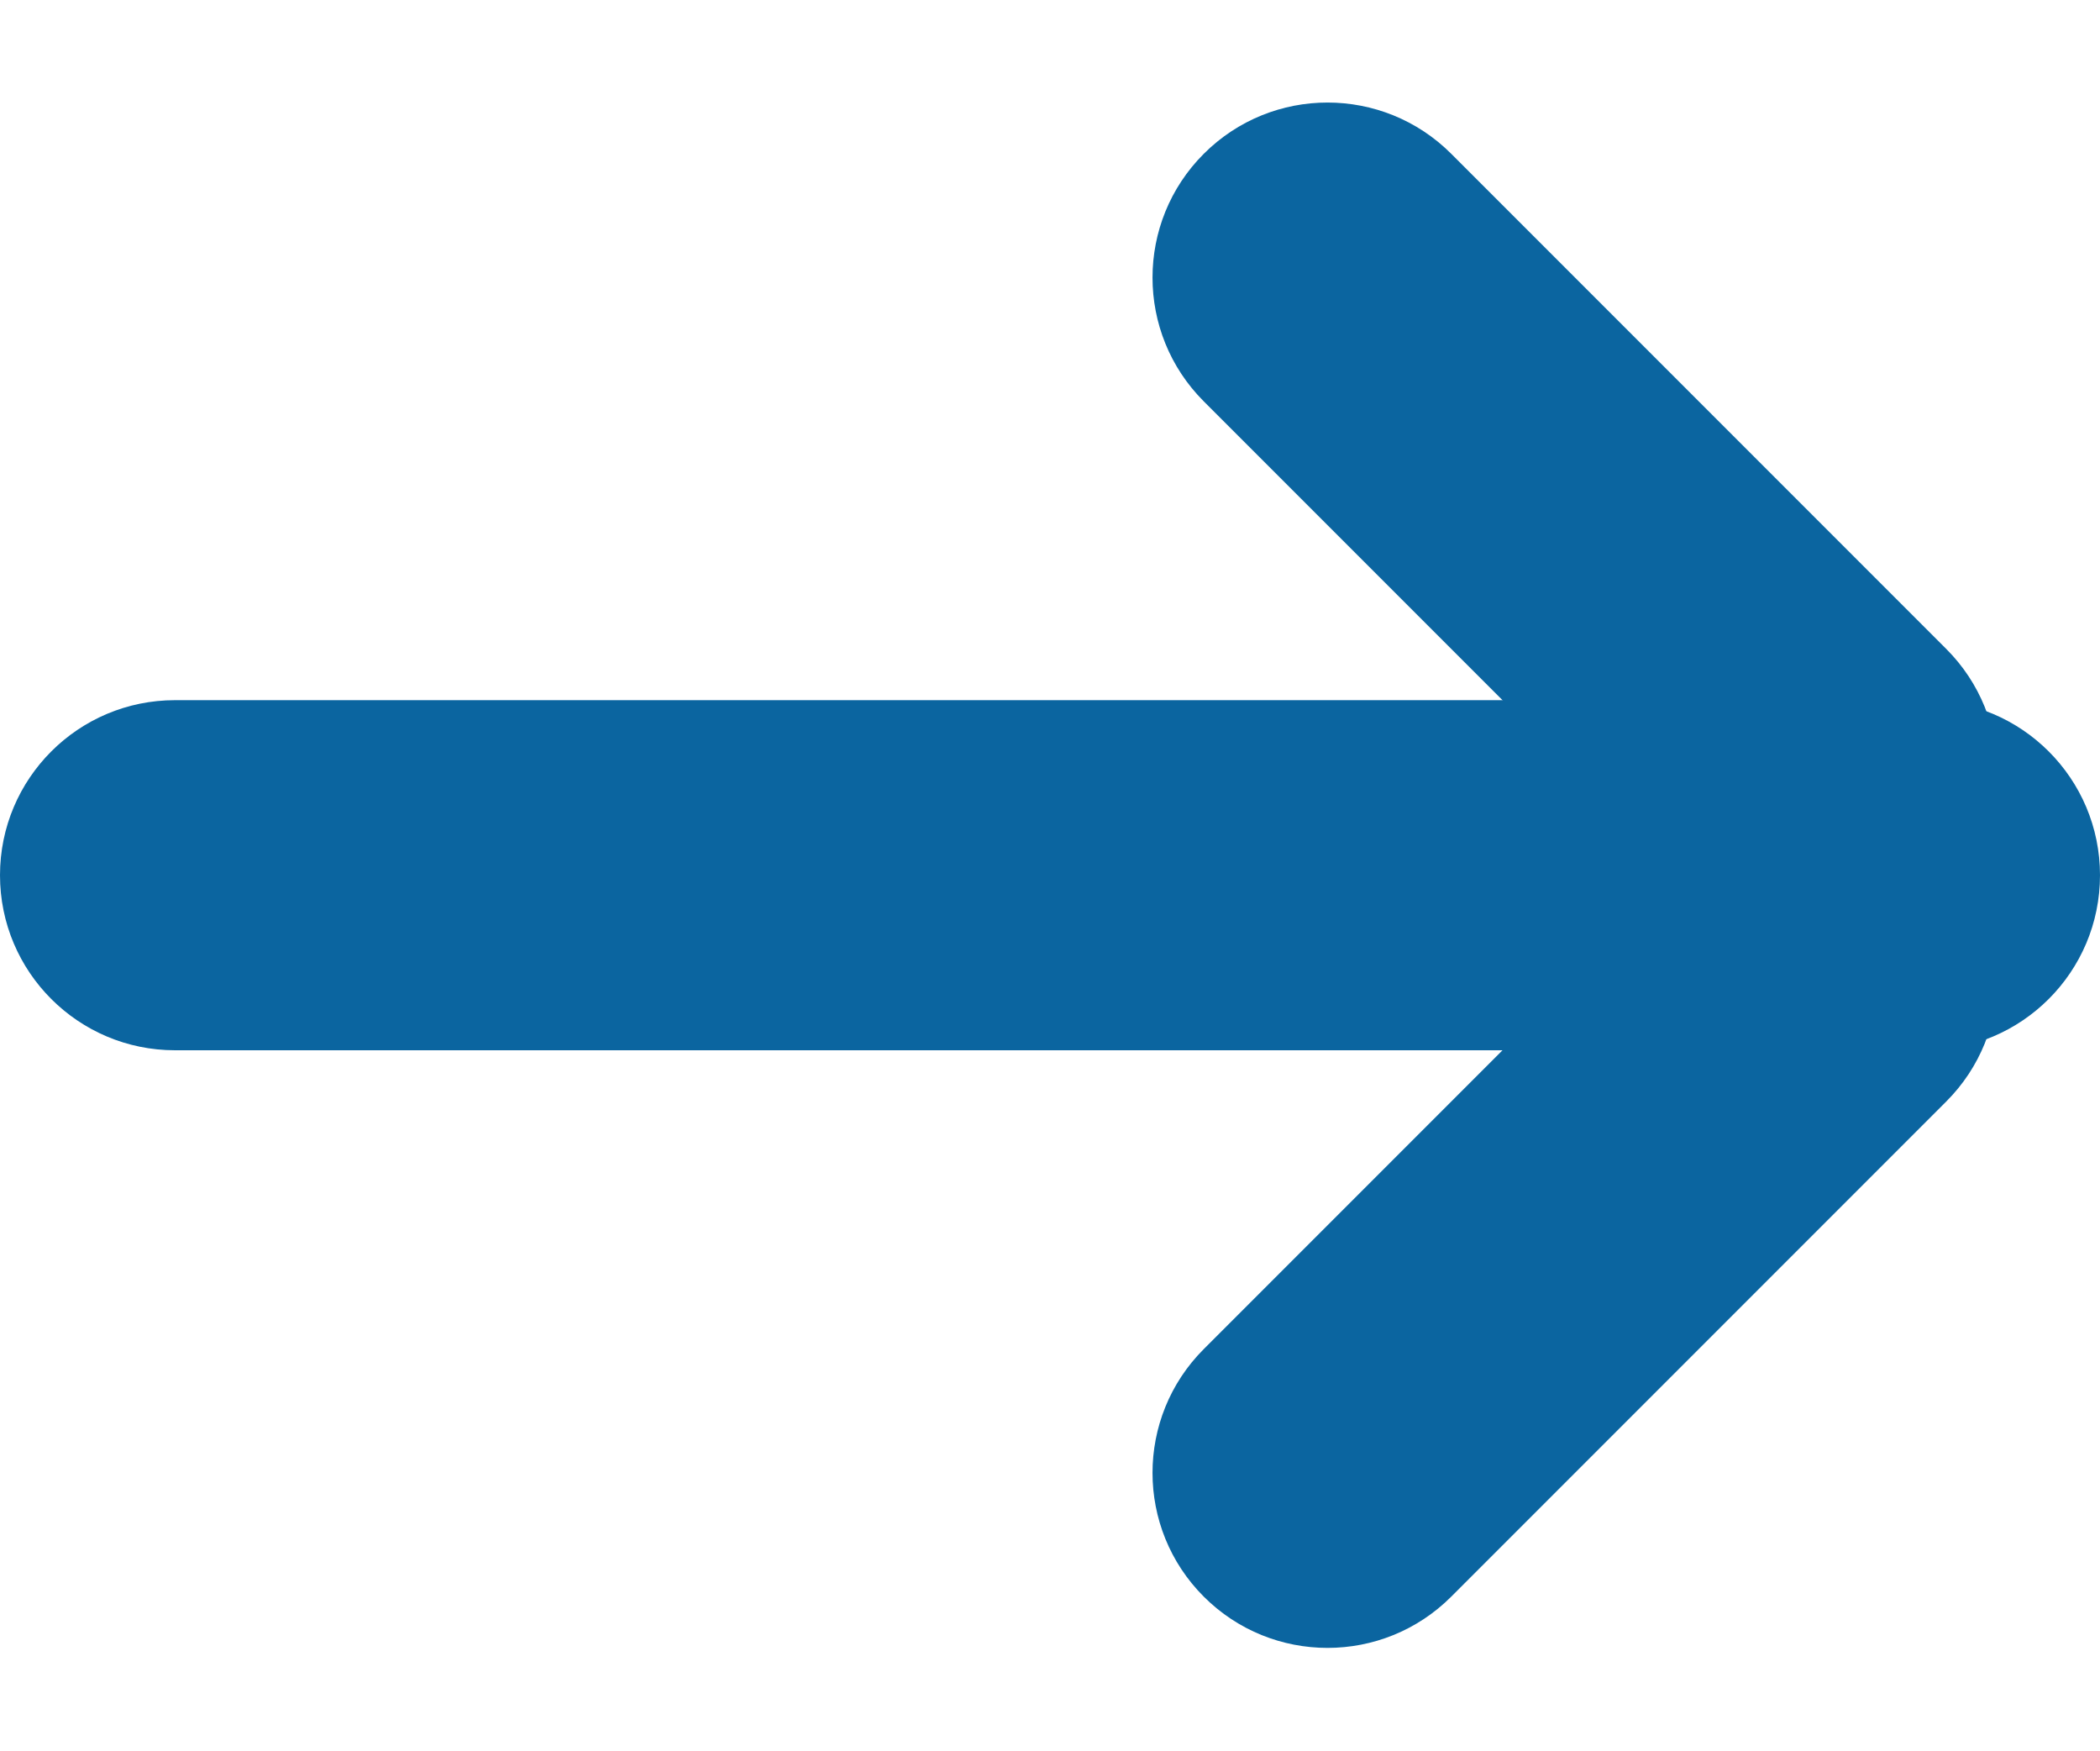
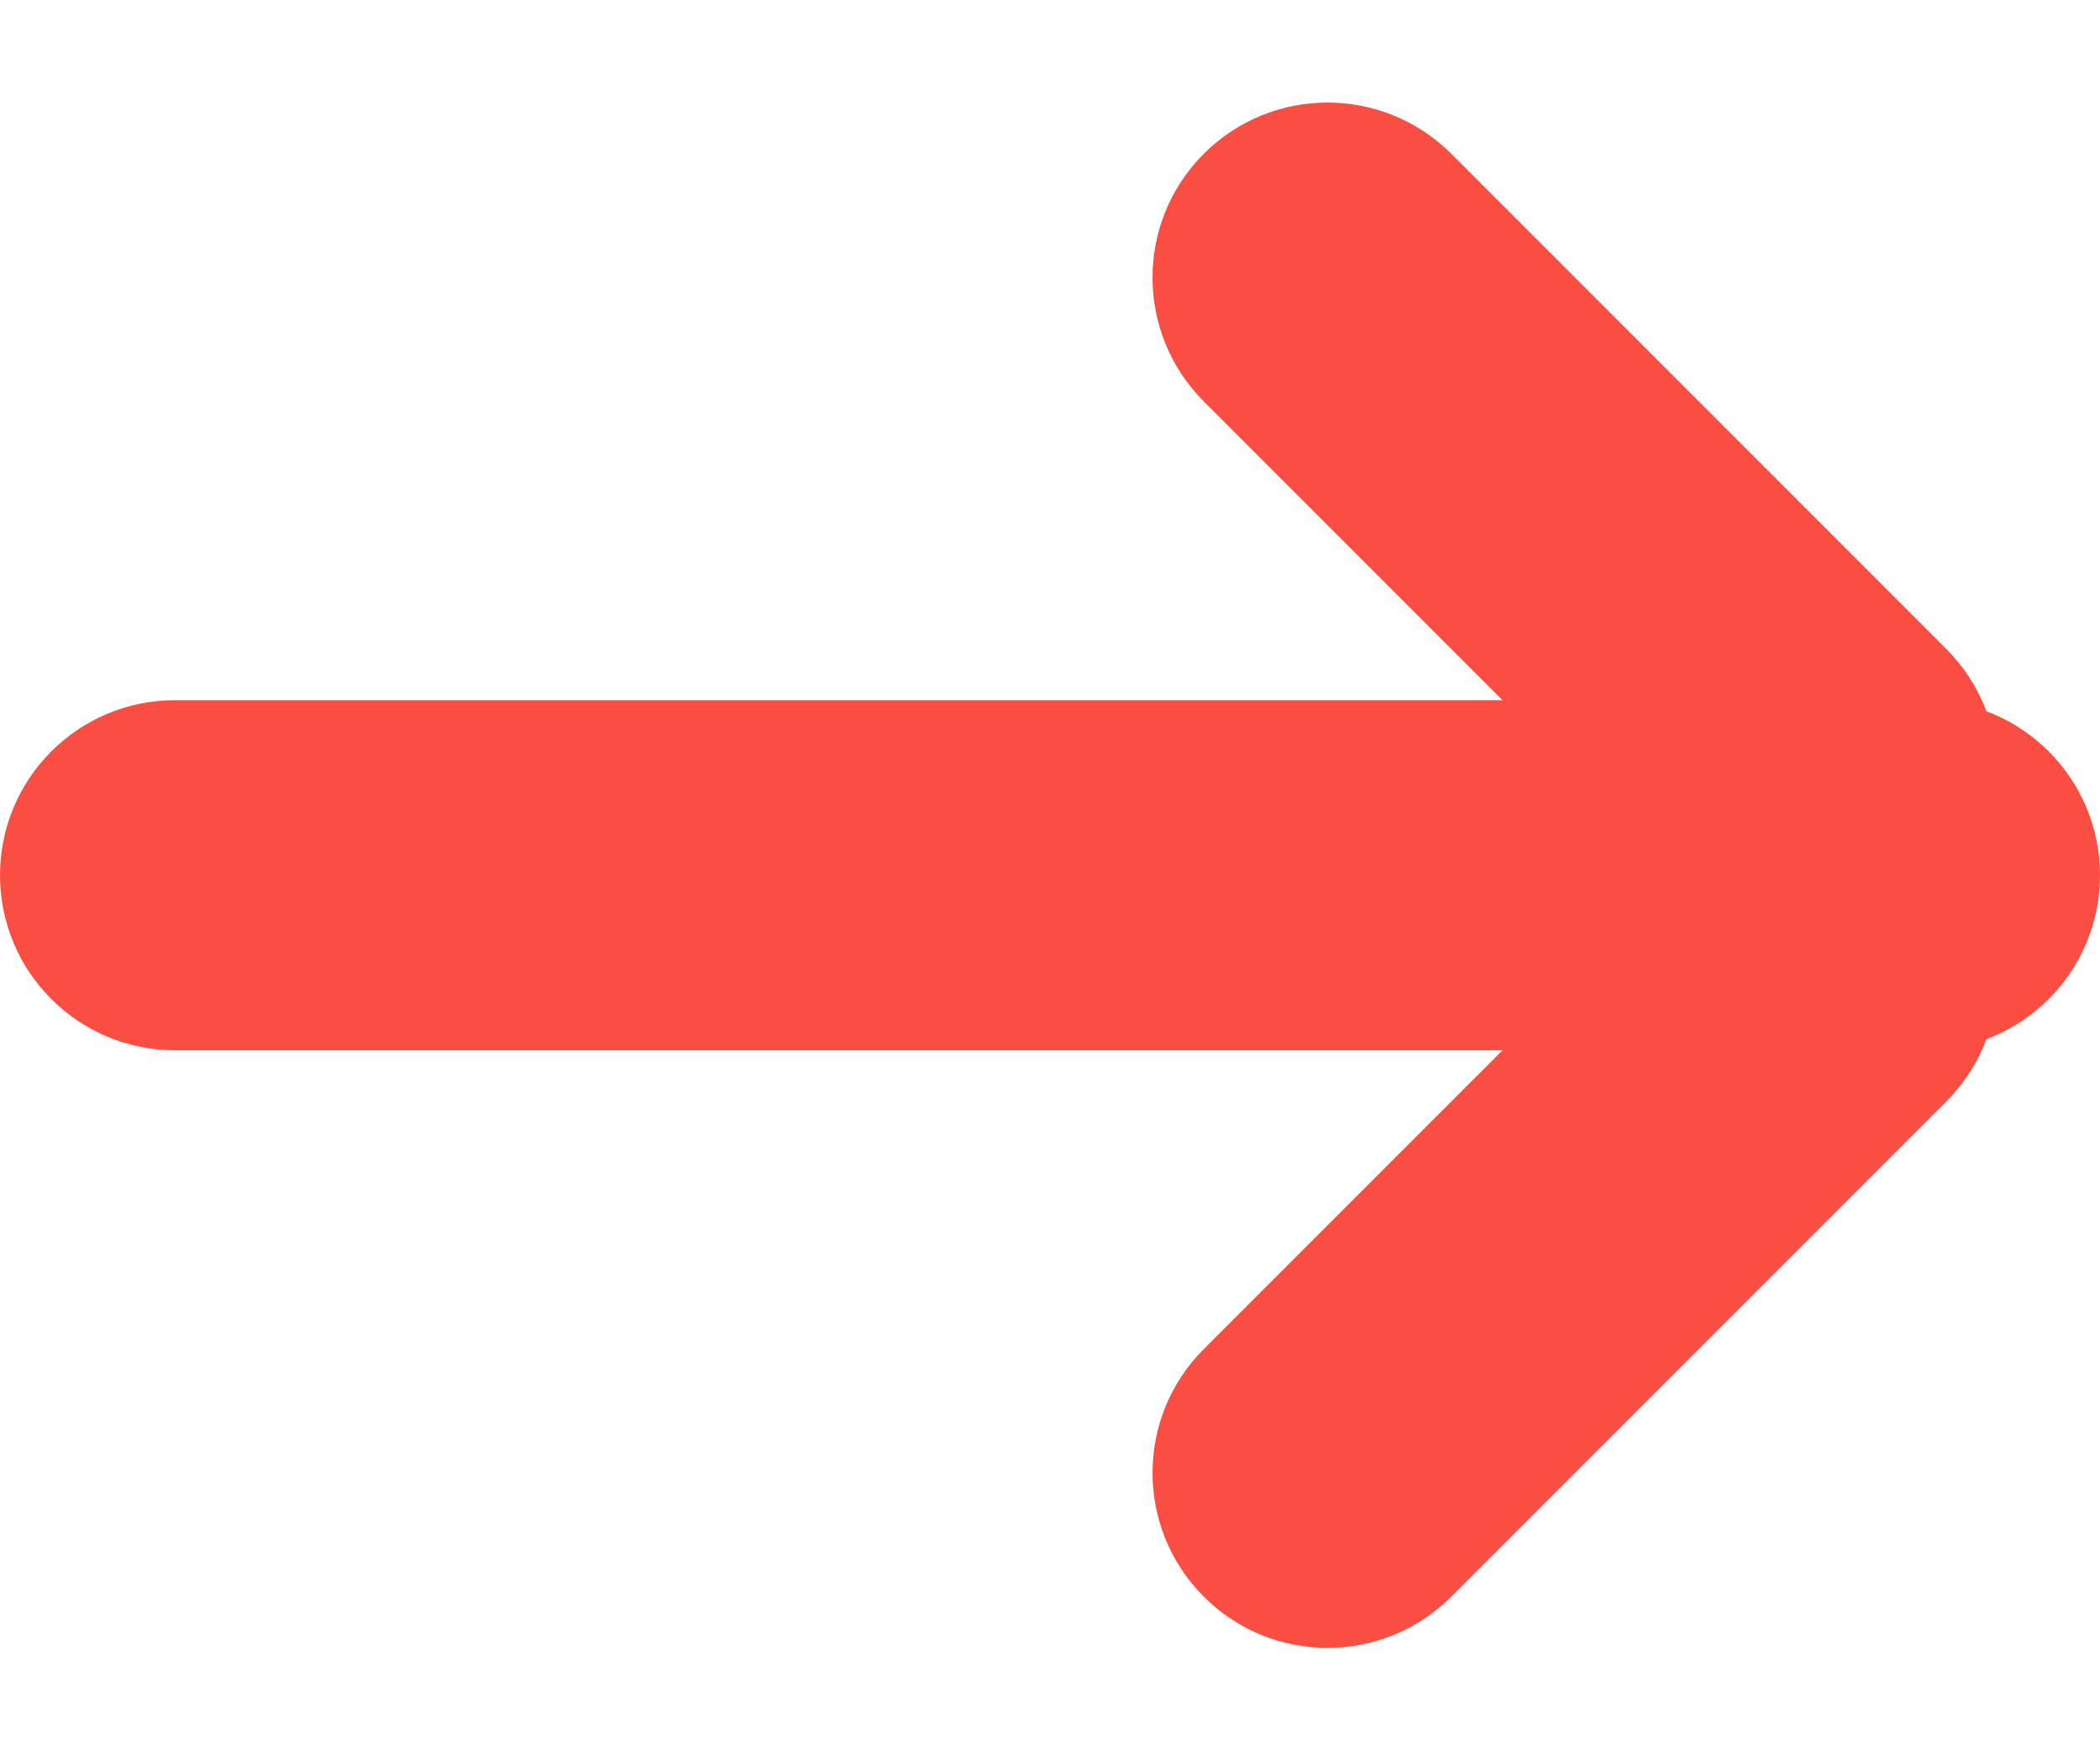
<svg xmlns="http://www.w3.org/2000/svg" width="6px" height="5px" viewBox="0 0 6 5" version="1.1">
  <g stroke="none" stroke-width="1" fill="none" fill-rule="evenodd">
-     <g transform="translate(-234, -167)" fill="#0B65A0">
+     <g transform="translate(-234, -167)" fill="#FB4E42">
      <g transform="translate(135, 160)">
        <g transform="translate(99, 7)">
          <rect transform="translate(4.5, 1.5) rotate(-315) translate(-4.5, -1.5) " x="3" y="1" width="3" height="1" rx="0.5" />
          <rect transform="translate(4.5, 3.5) scale(1, -1) rotate(-315) translate(-4.5, -3.5) " x="3" y="3" width="3" height="1" rx="0.5" />
          <rect x="0" y="2" width="6" height="1" rx="0.5" />
        </g>
      </g>
    </g>
  </g>
</svg>
